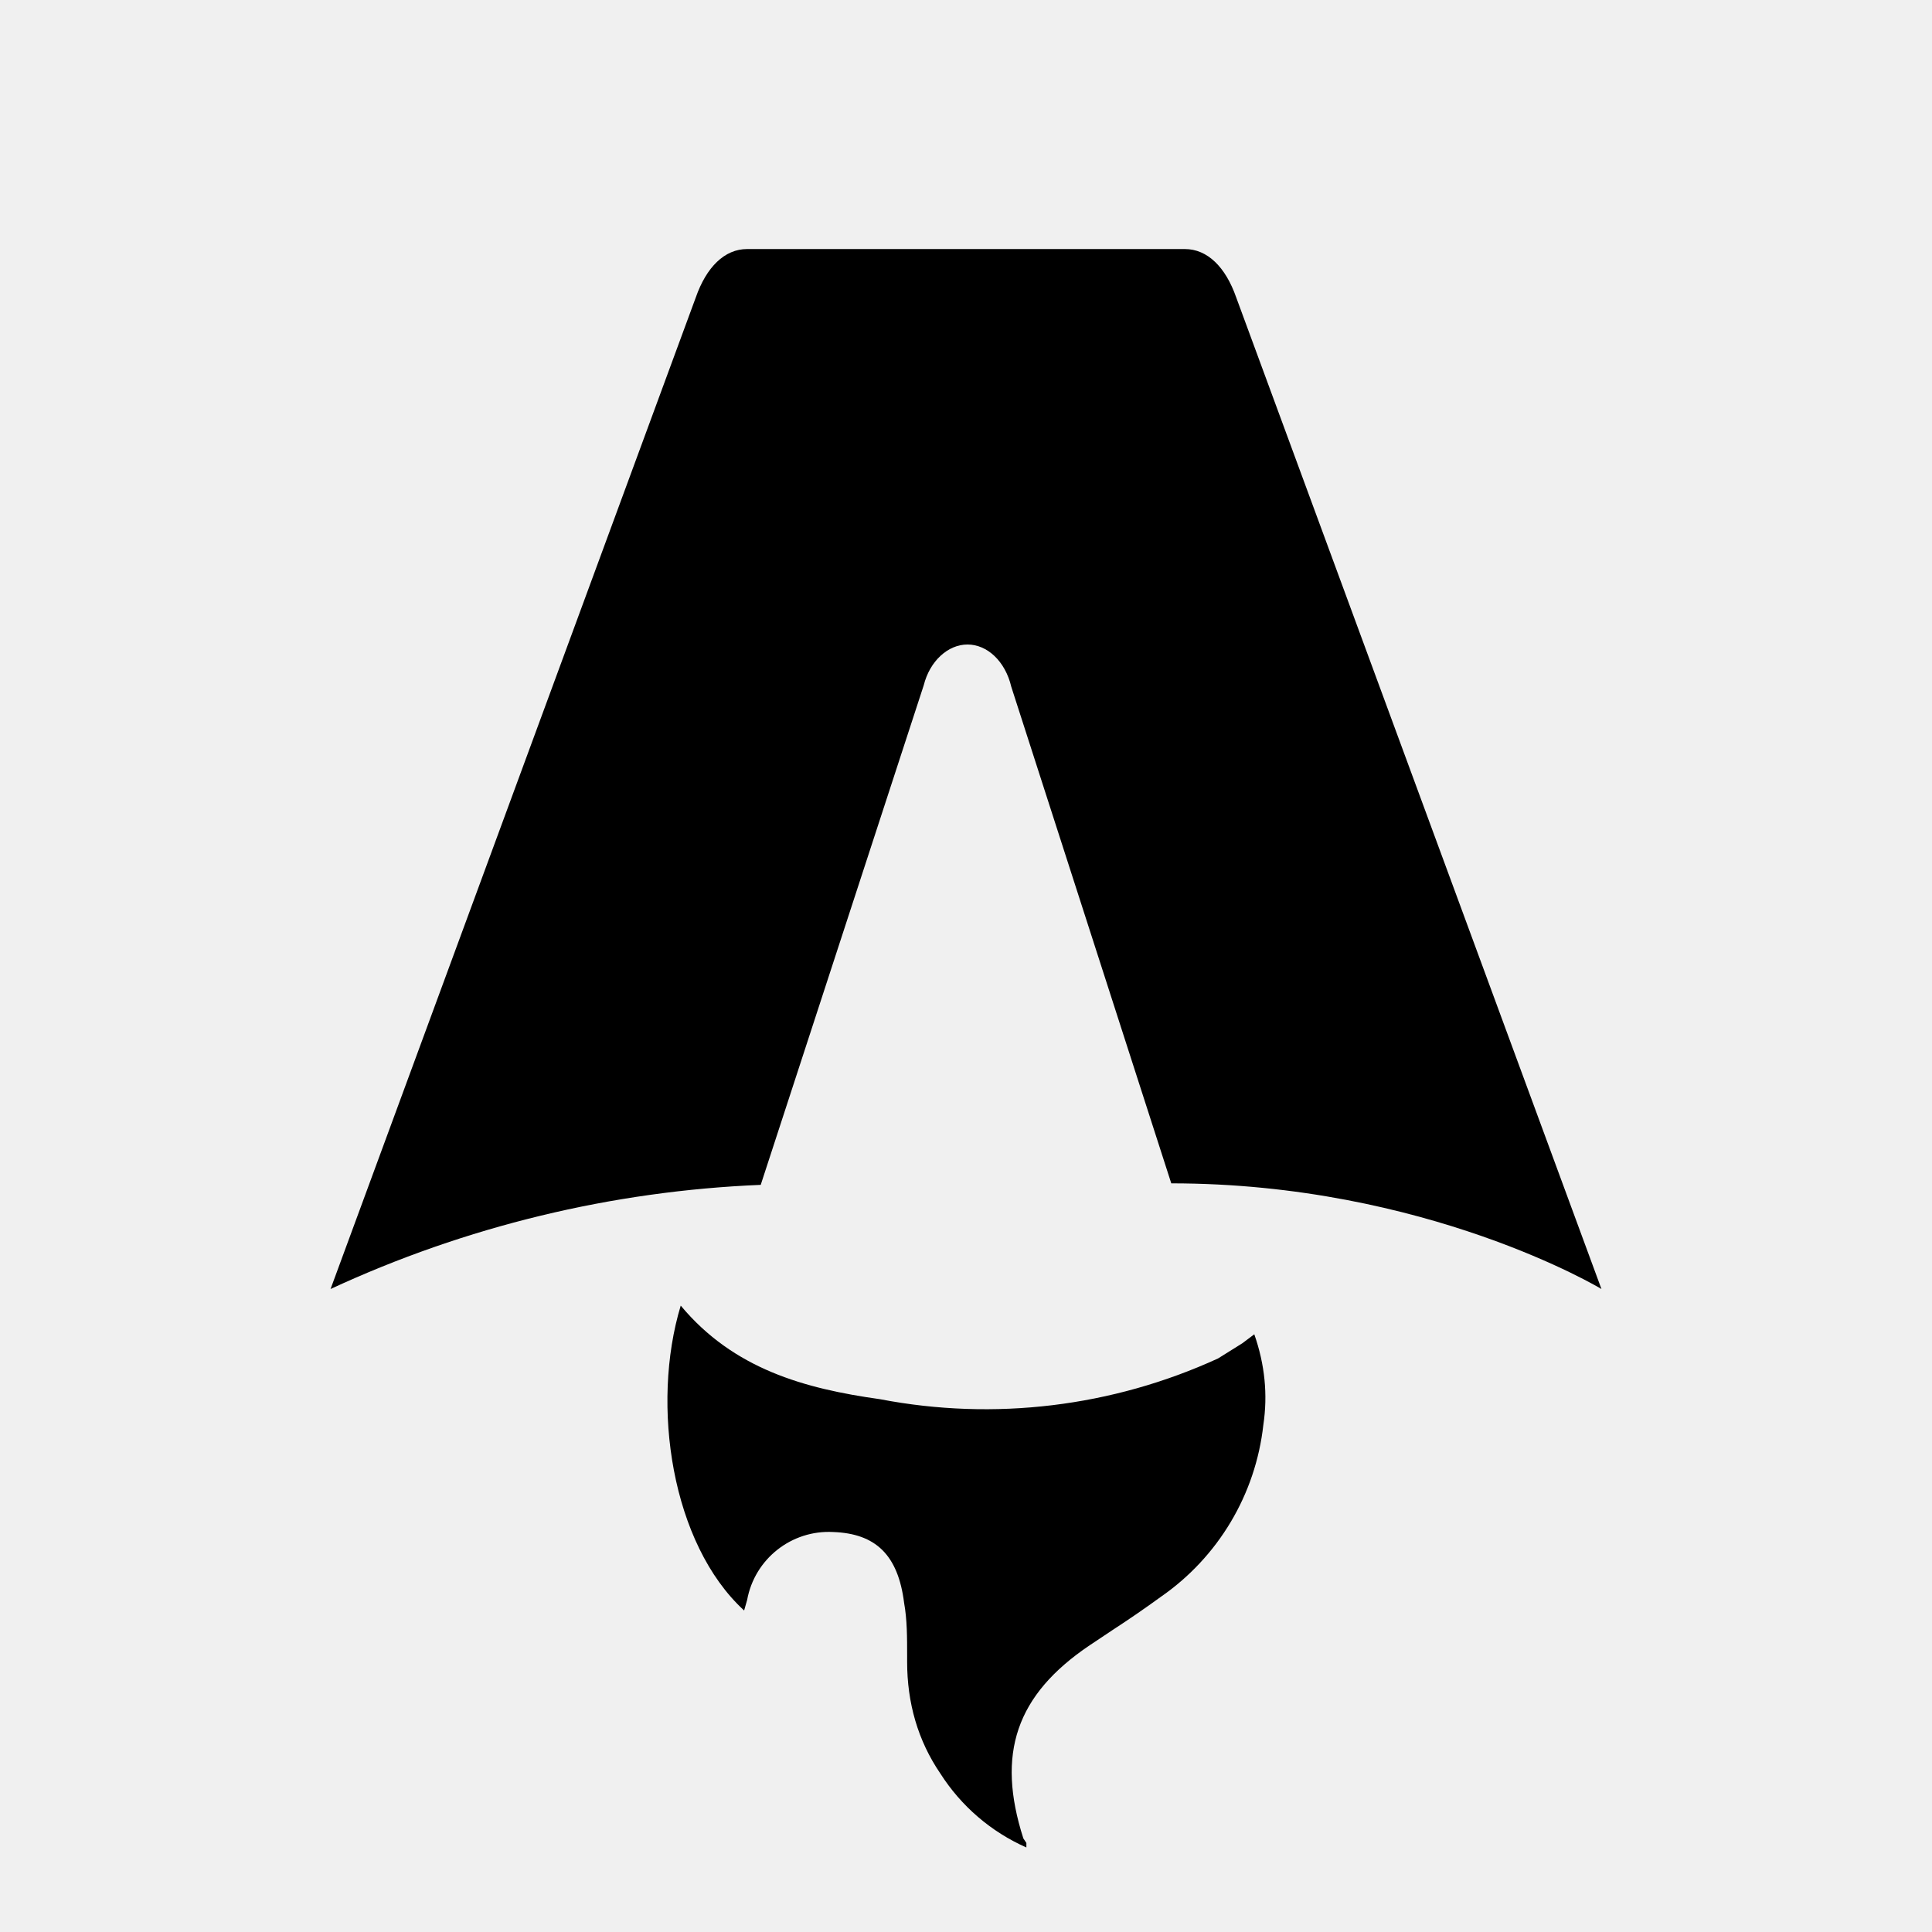
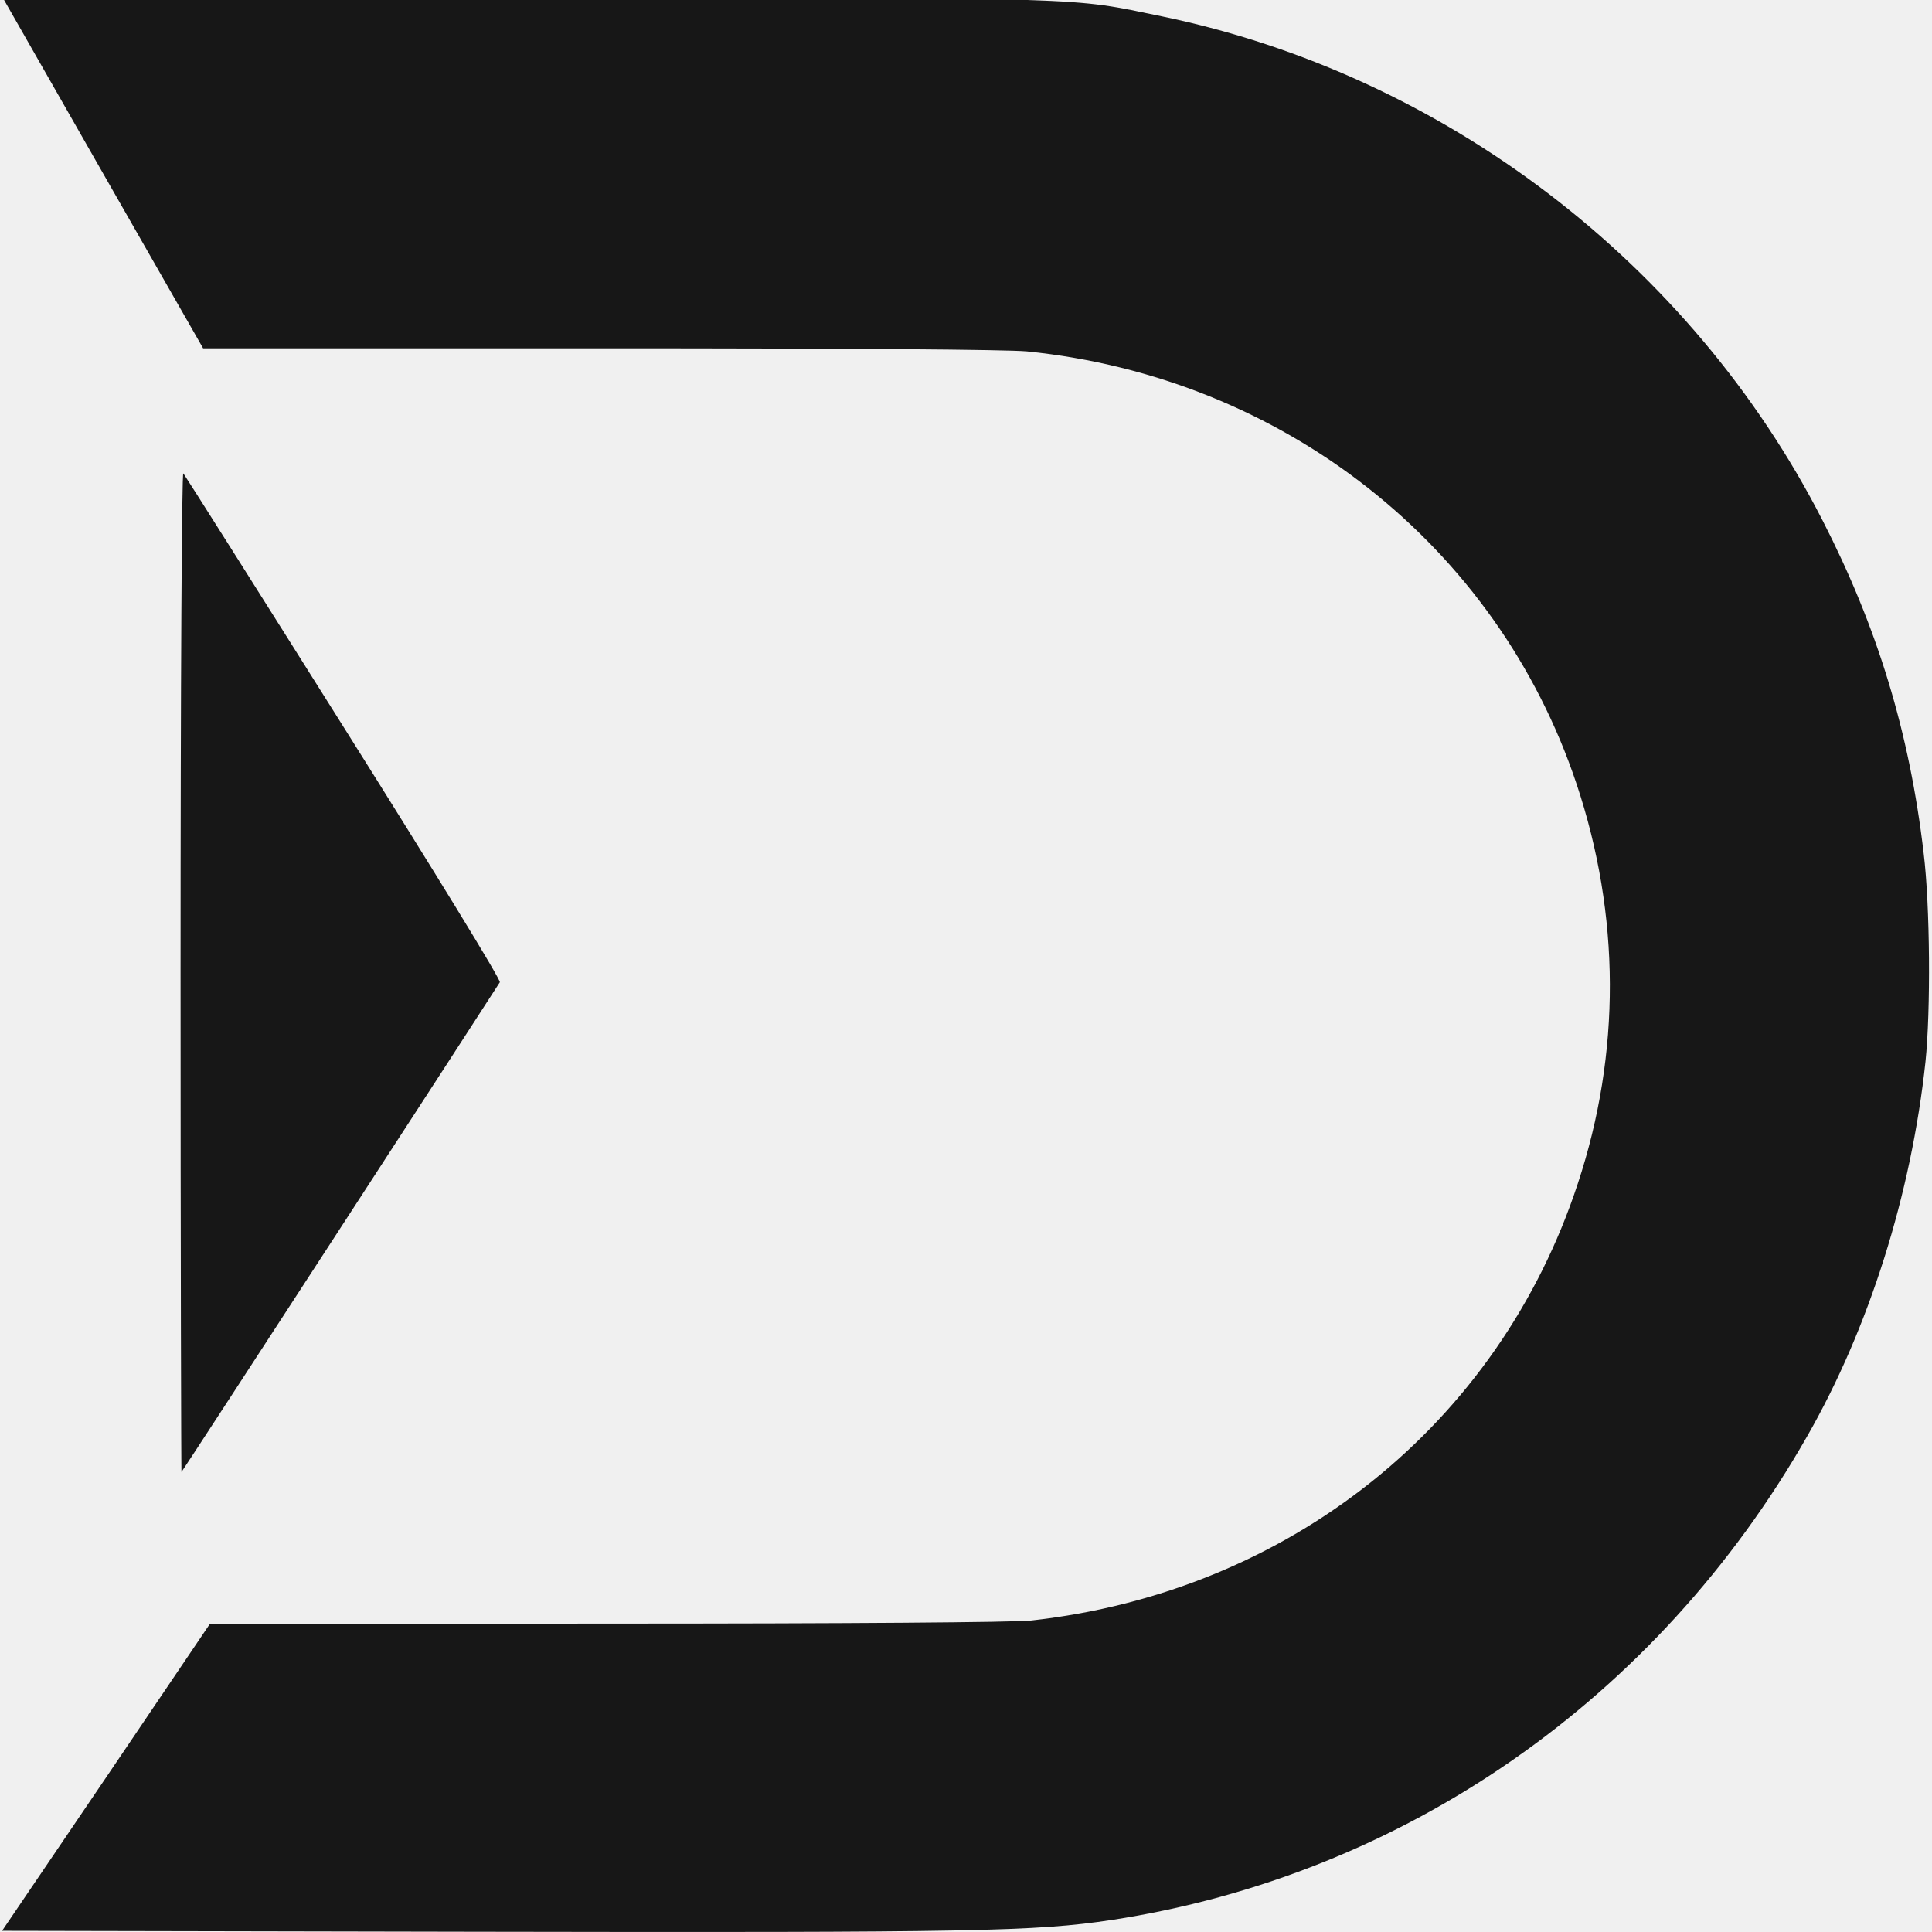
- <svg xmlns="http://www.w3.org/2000/svg" fill="none" viewBox="0 0 128 128">
-   <path d="M50.4 78.5a75.1 75.1 0 0 0-28.5 6.9l24.2-65.7c.7-2 1.9-3.2 3.4-3.2h29c1.5 0 2.7 1.2 3.4 3.2l24.2 65.7s-11.6-7-28.5-7L67 45.5c-.4-1.7-1.6-2.8-2.9-2.8-1.3 0-2.5 1.1-2.9 2.7L50.4 78.5Zm-1.1 28.2Zm-4.2-20.2c-2 6.6-.6 15.8 4.2 20.2a17.5 17.5 0 0 1 .2-.7 5.5 5.5 0 0 1 5.7-4.5c2.8.1 4.3 1.5 4.7 4.7.2 1.1.2 2.3.2 3.5v.4c0 2.7.7 5.2 2.2 7.4a13 13 0 0 0 5.7 4.9v-.3l-.2-.3c-1.8-5.6-.5-9.5 4.4-12.8l1.5-1a73 73 0 0 0 3.2-2.2 16 16 0 0 0 6.8-11.4c.3-2 .1-4-.6-6l-.8.6-1.6 1a37 37 0 0 1-22.4 2.7c-5-.7-9.7-2-13.2-6.2Z" />
+ <svg xmlns="http://www.w3.org/2000/svg" viewBox="0 0 1067 1067">
+   <g transform="translate(0 1067) scale(.1 -.1)" stroke="none">
+     <path d="m565.8 9718.4 555.9-972h2188c1395 0 2249.4-6.8 2361.9-17.1 1415.4-143.2 2595.5-1071 3035.5-2389.2 242.2-724.8 245.6-1485.4 6.8-2206.7-436.6-1330.2-1592.8-2254.5-3018.5-2413.1-93.8-10.2-1006.2-17.1-2344.9-17.1l-2191.4-1.7-572.9-847.5-574.7-847.5 2638.2-5.1c2742.2-5.1 3067.9 1.7 3489.1 64.8 1615 247.3 3013.4 1219.3 3842.2 2672.3 341.1 595.2 574.7 1337 653.1 2068.6 29 279.7 25.6 861.2-10.2 1151.1-78.4 668.5-255.8 1248.3-559.4 1840.1-728.2 1420.6-2090.8 2459.1-3647.7 2781.4-516.7 105.7-327.4 100.6-3504.5 105.7l-2902.5 6.8 556-973.8z" />
+     <path d="m997.2 5301.6c0-1522.9 3.4-2764.4 5.1-2761 10.2 10.2 1744.6 2680.8 1758.2 2704.7 6.8 11.9-358.1 607.1-861.2 1406.9-479.2 762.3-878.3 1393.3-886.8 1403.5-8.5 8.6-15.3-1159.6-15.3-2754.1z" />
+   </g>
  <style>
-         path { fill: #000; }
-         @media (prefers-color-scheme: dark) {
-             path { fill: #FFF; }
-         }
-     </style>
+     g { fill: #171717; }
+     @media (prefers-color-scheme: dark) { g { fill: #fafafa; } }
+   </style>
</svg>
